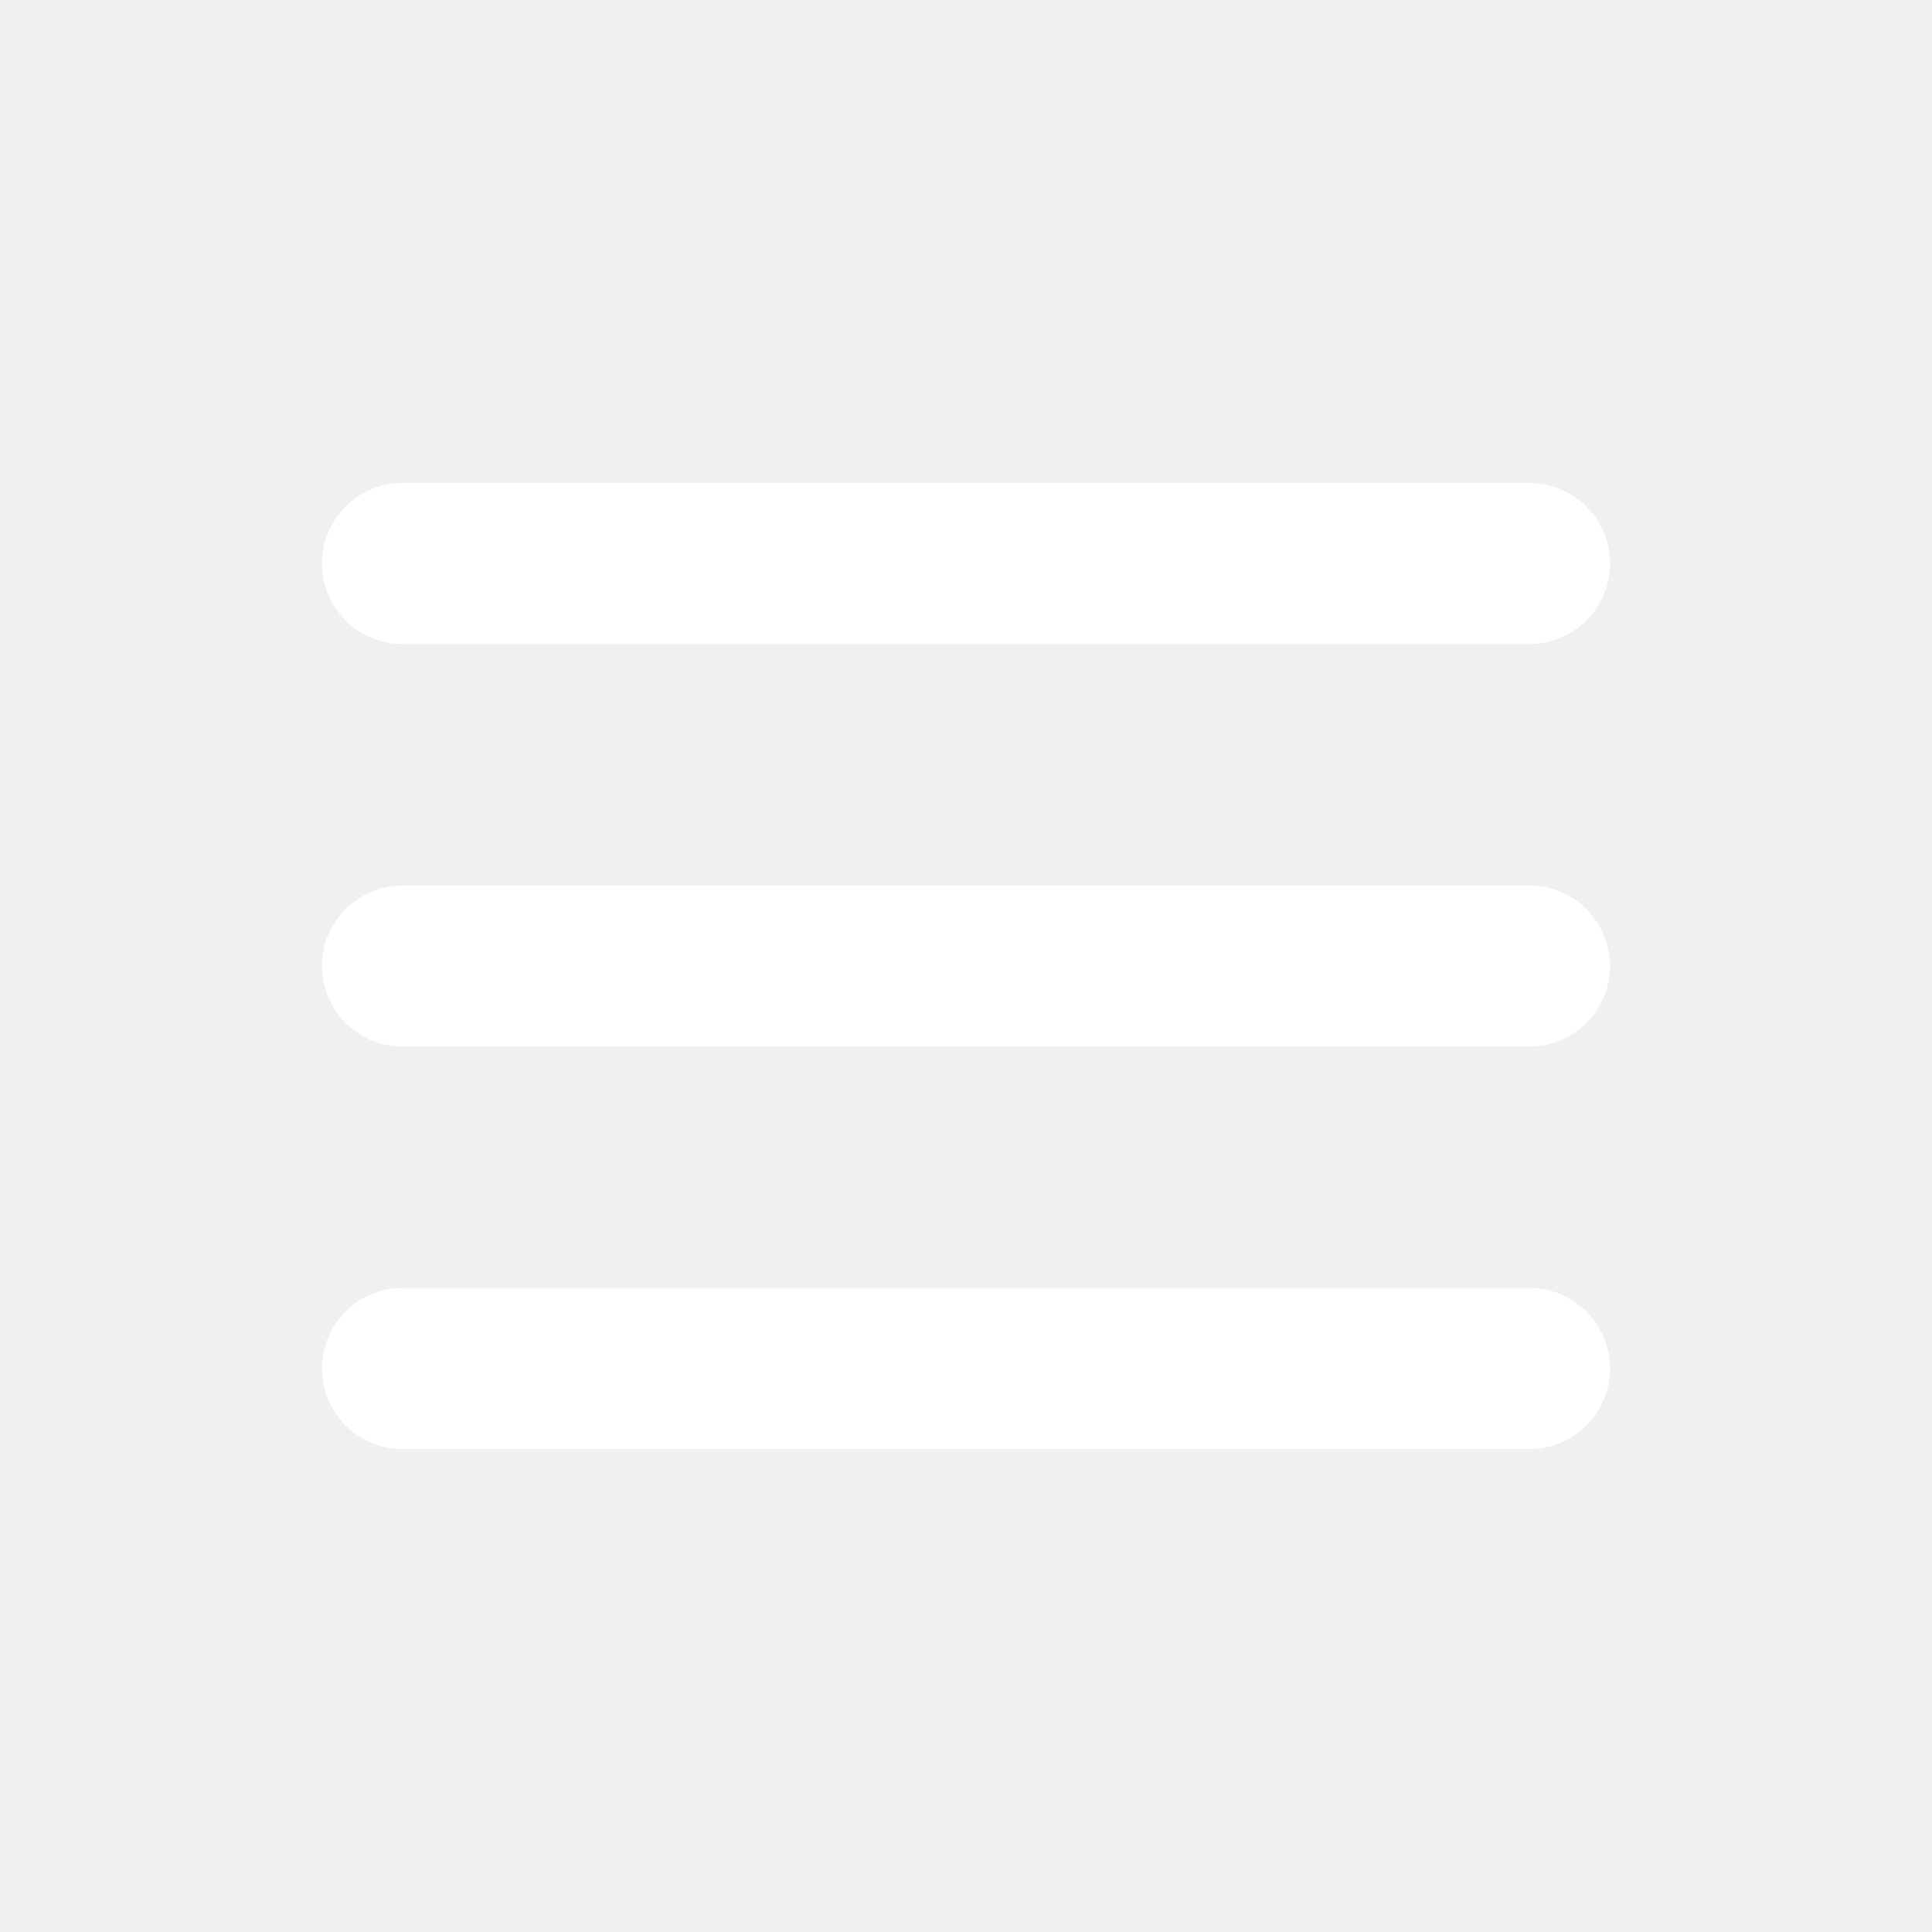
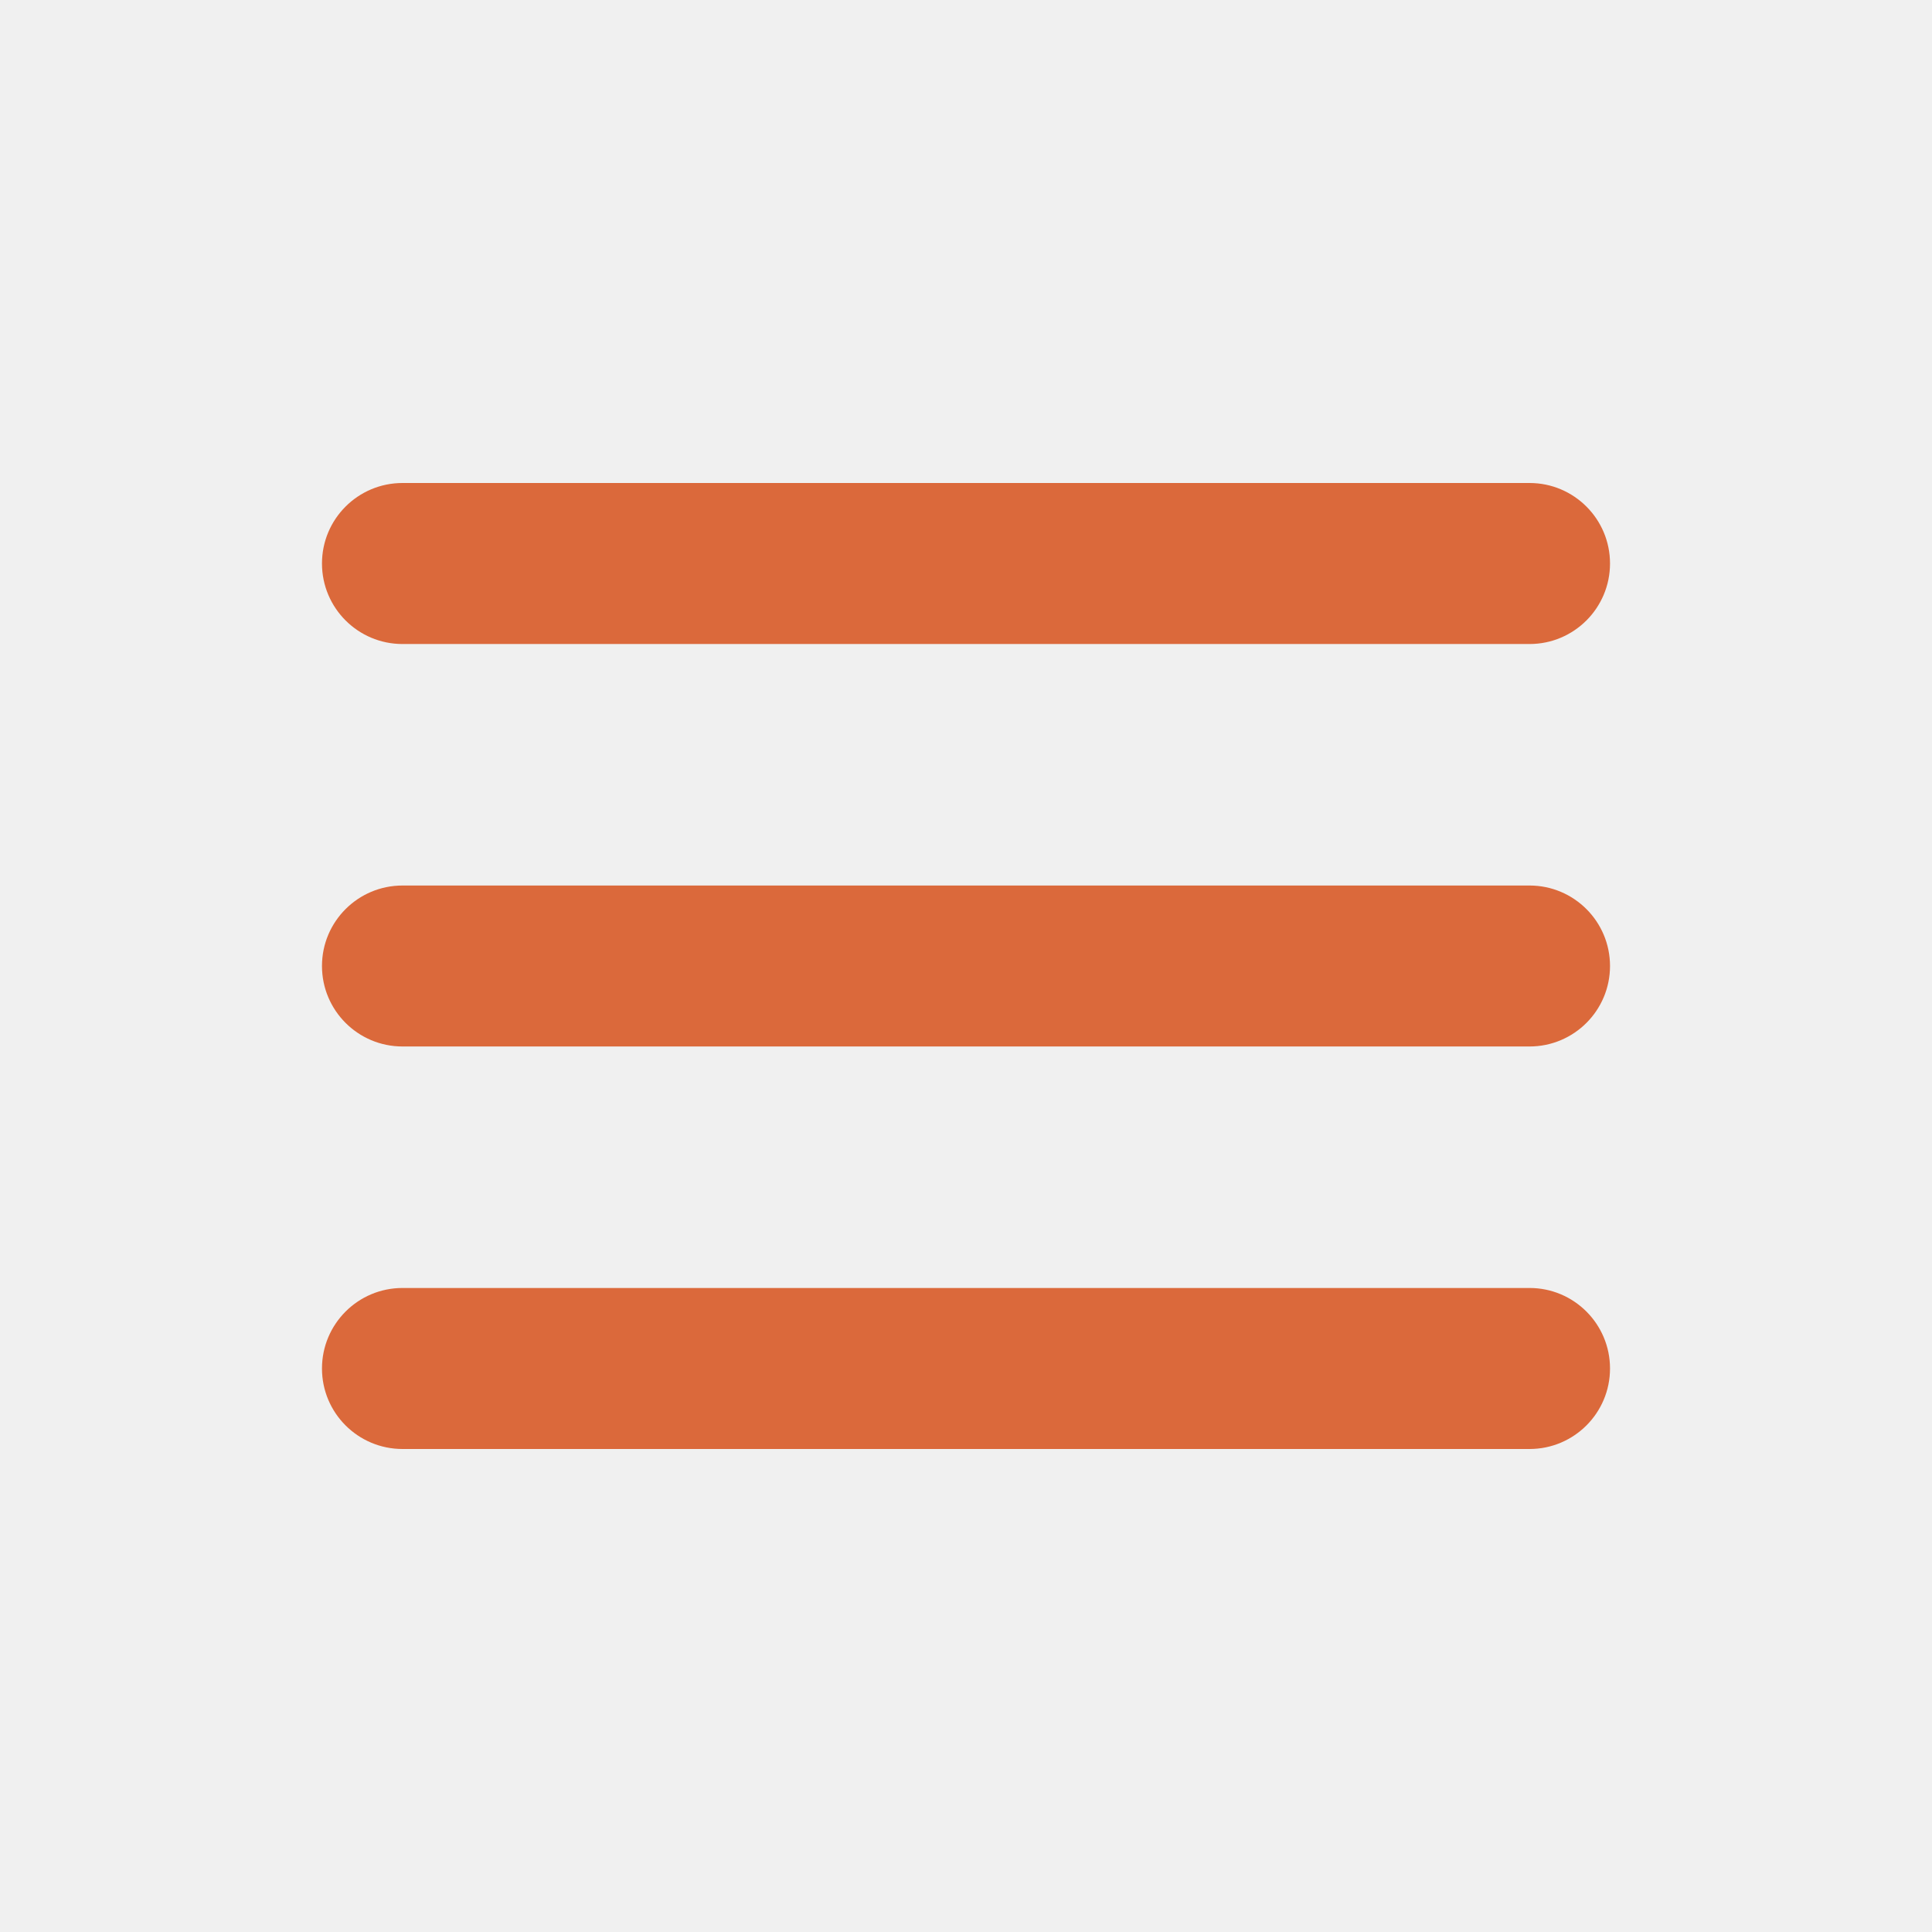
- <svg xmlns="http://www.w3.org/2000/svg" fill="none" viewBox="0 0 24 24" height="24" width="24">
-   <path d="M4 7C4 6.448 4.448 6 5 6H19C19.552 6 20 6.448 20 7C20 7.552 19.552 8 19 8H5C4.448 8 4 7.552 4 7ZM4 12C4 11.448 4.448 11 5 11H19C19.552 11 20 11.448 20 12C20 12.552 19.552 13 19 13H5C4.448 13 4 12.552 4 12ZM4 17C4 16.448 4.448 16 5 16H19C19.552 16 20 16.448 20 17C20 17.552 19.552 18 19 18H5C4.448 18 4 17.552 4 17Z" fill="#FFFFFF" />
+ <svg xmlns="http://www.w3.org/2000/svg" width="32" height="32" viewBox="0 0 32 32" fill="none">
+   <path d="M5.333 9.333C5.333 8.597 5.93 8 6.667 8H25.334C26.07 8 26.667 8.597 26.667 9.333C26.667 10.07 26.07 10.667 25.334 10.667H6.667C5.93 10.667 5.333 10.07 5.333 9.333ZM5.333 16C5.333 15.264 5.93 14.667 6.667 14.667H25.334C26.07 14.667 26.667 15.264 26.667 16C26.667 16.736 26.07 17.333 25.334 17.333H6.667C5.93 17.333 5.333 16.736 5.333 16ZM5.333 22.667C5.333 21.93 5.93 21.333 6.667 21.333H25.334C26.07 21.333 26.667 21.93 26.667 22.667C26.667 23.403 26.07 24 25.334 24H6.667C5.93 24 5.333 23.403 5.333 22.667Z" fill="#DB693B" />
</svg>
